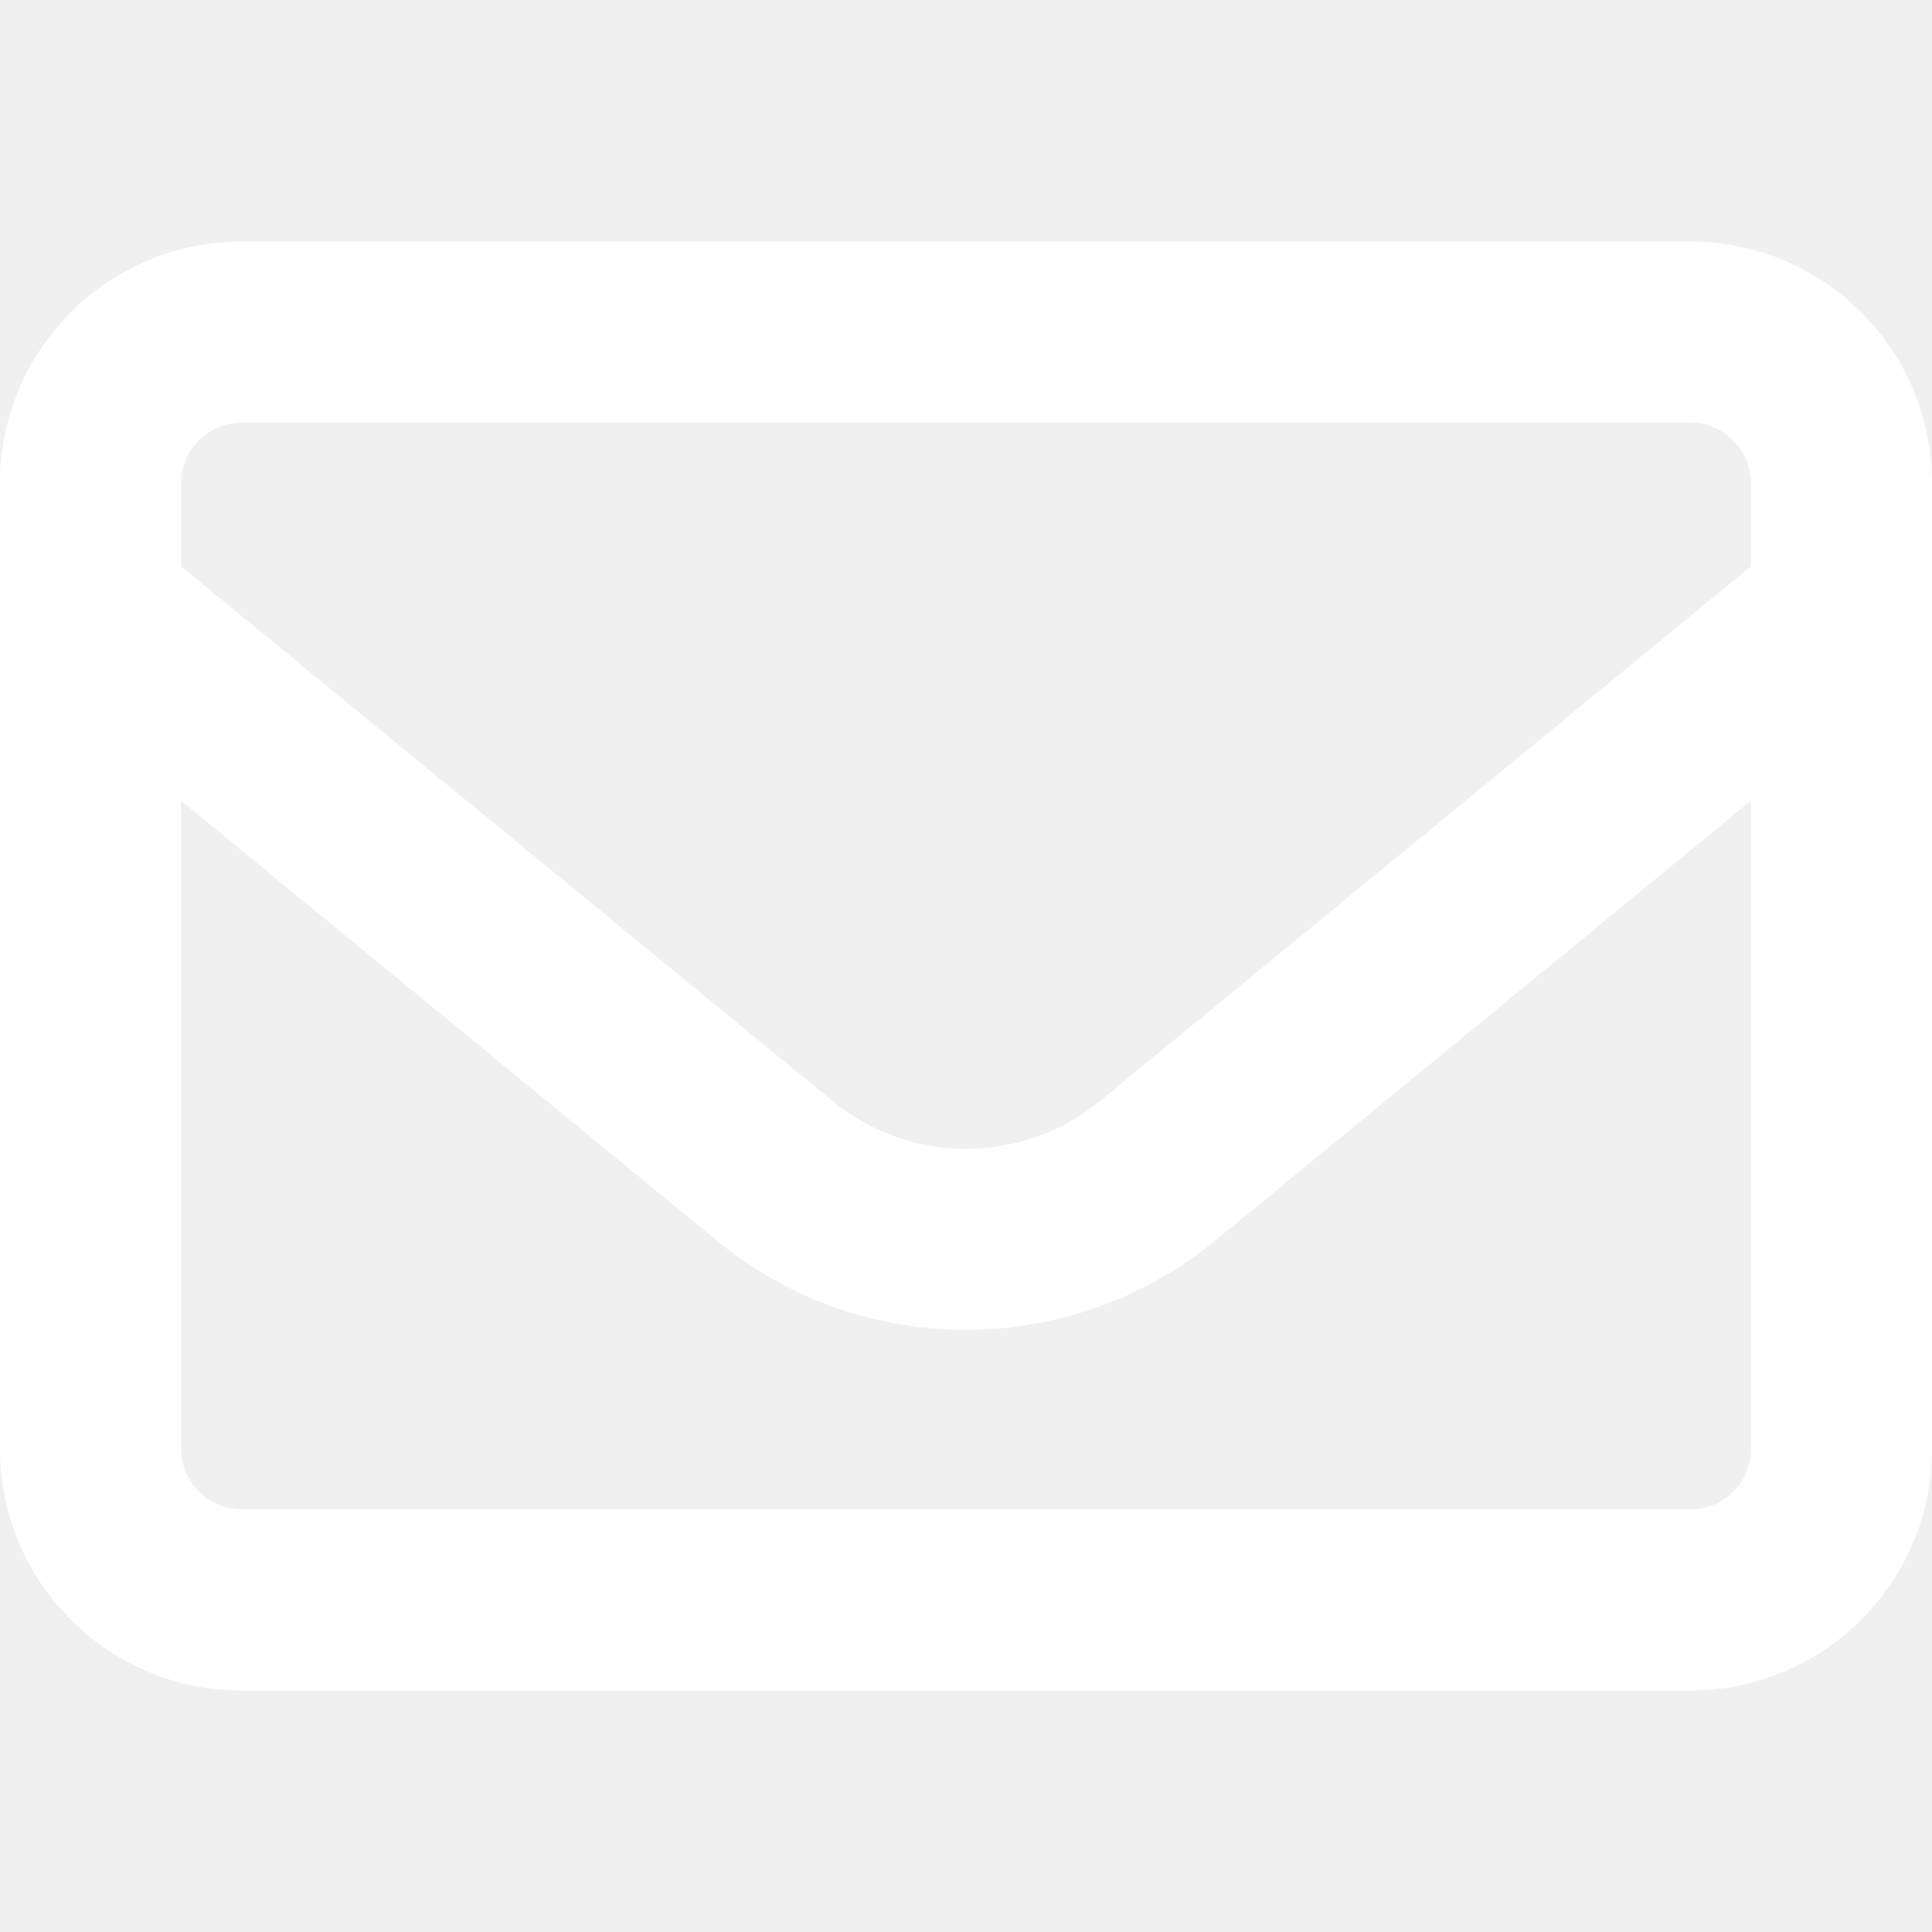
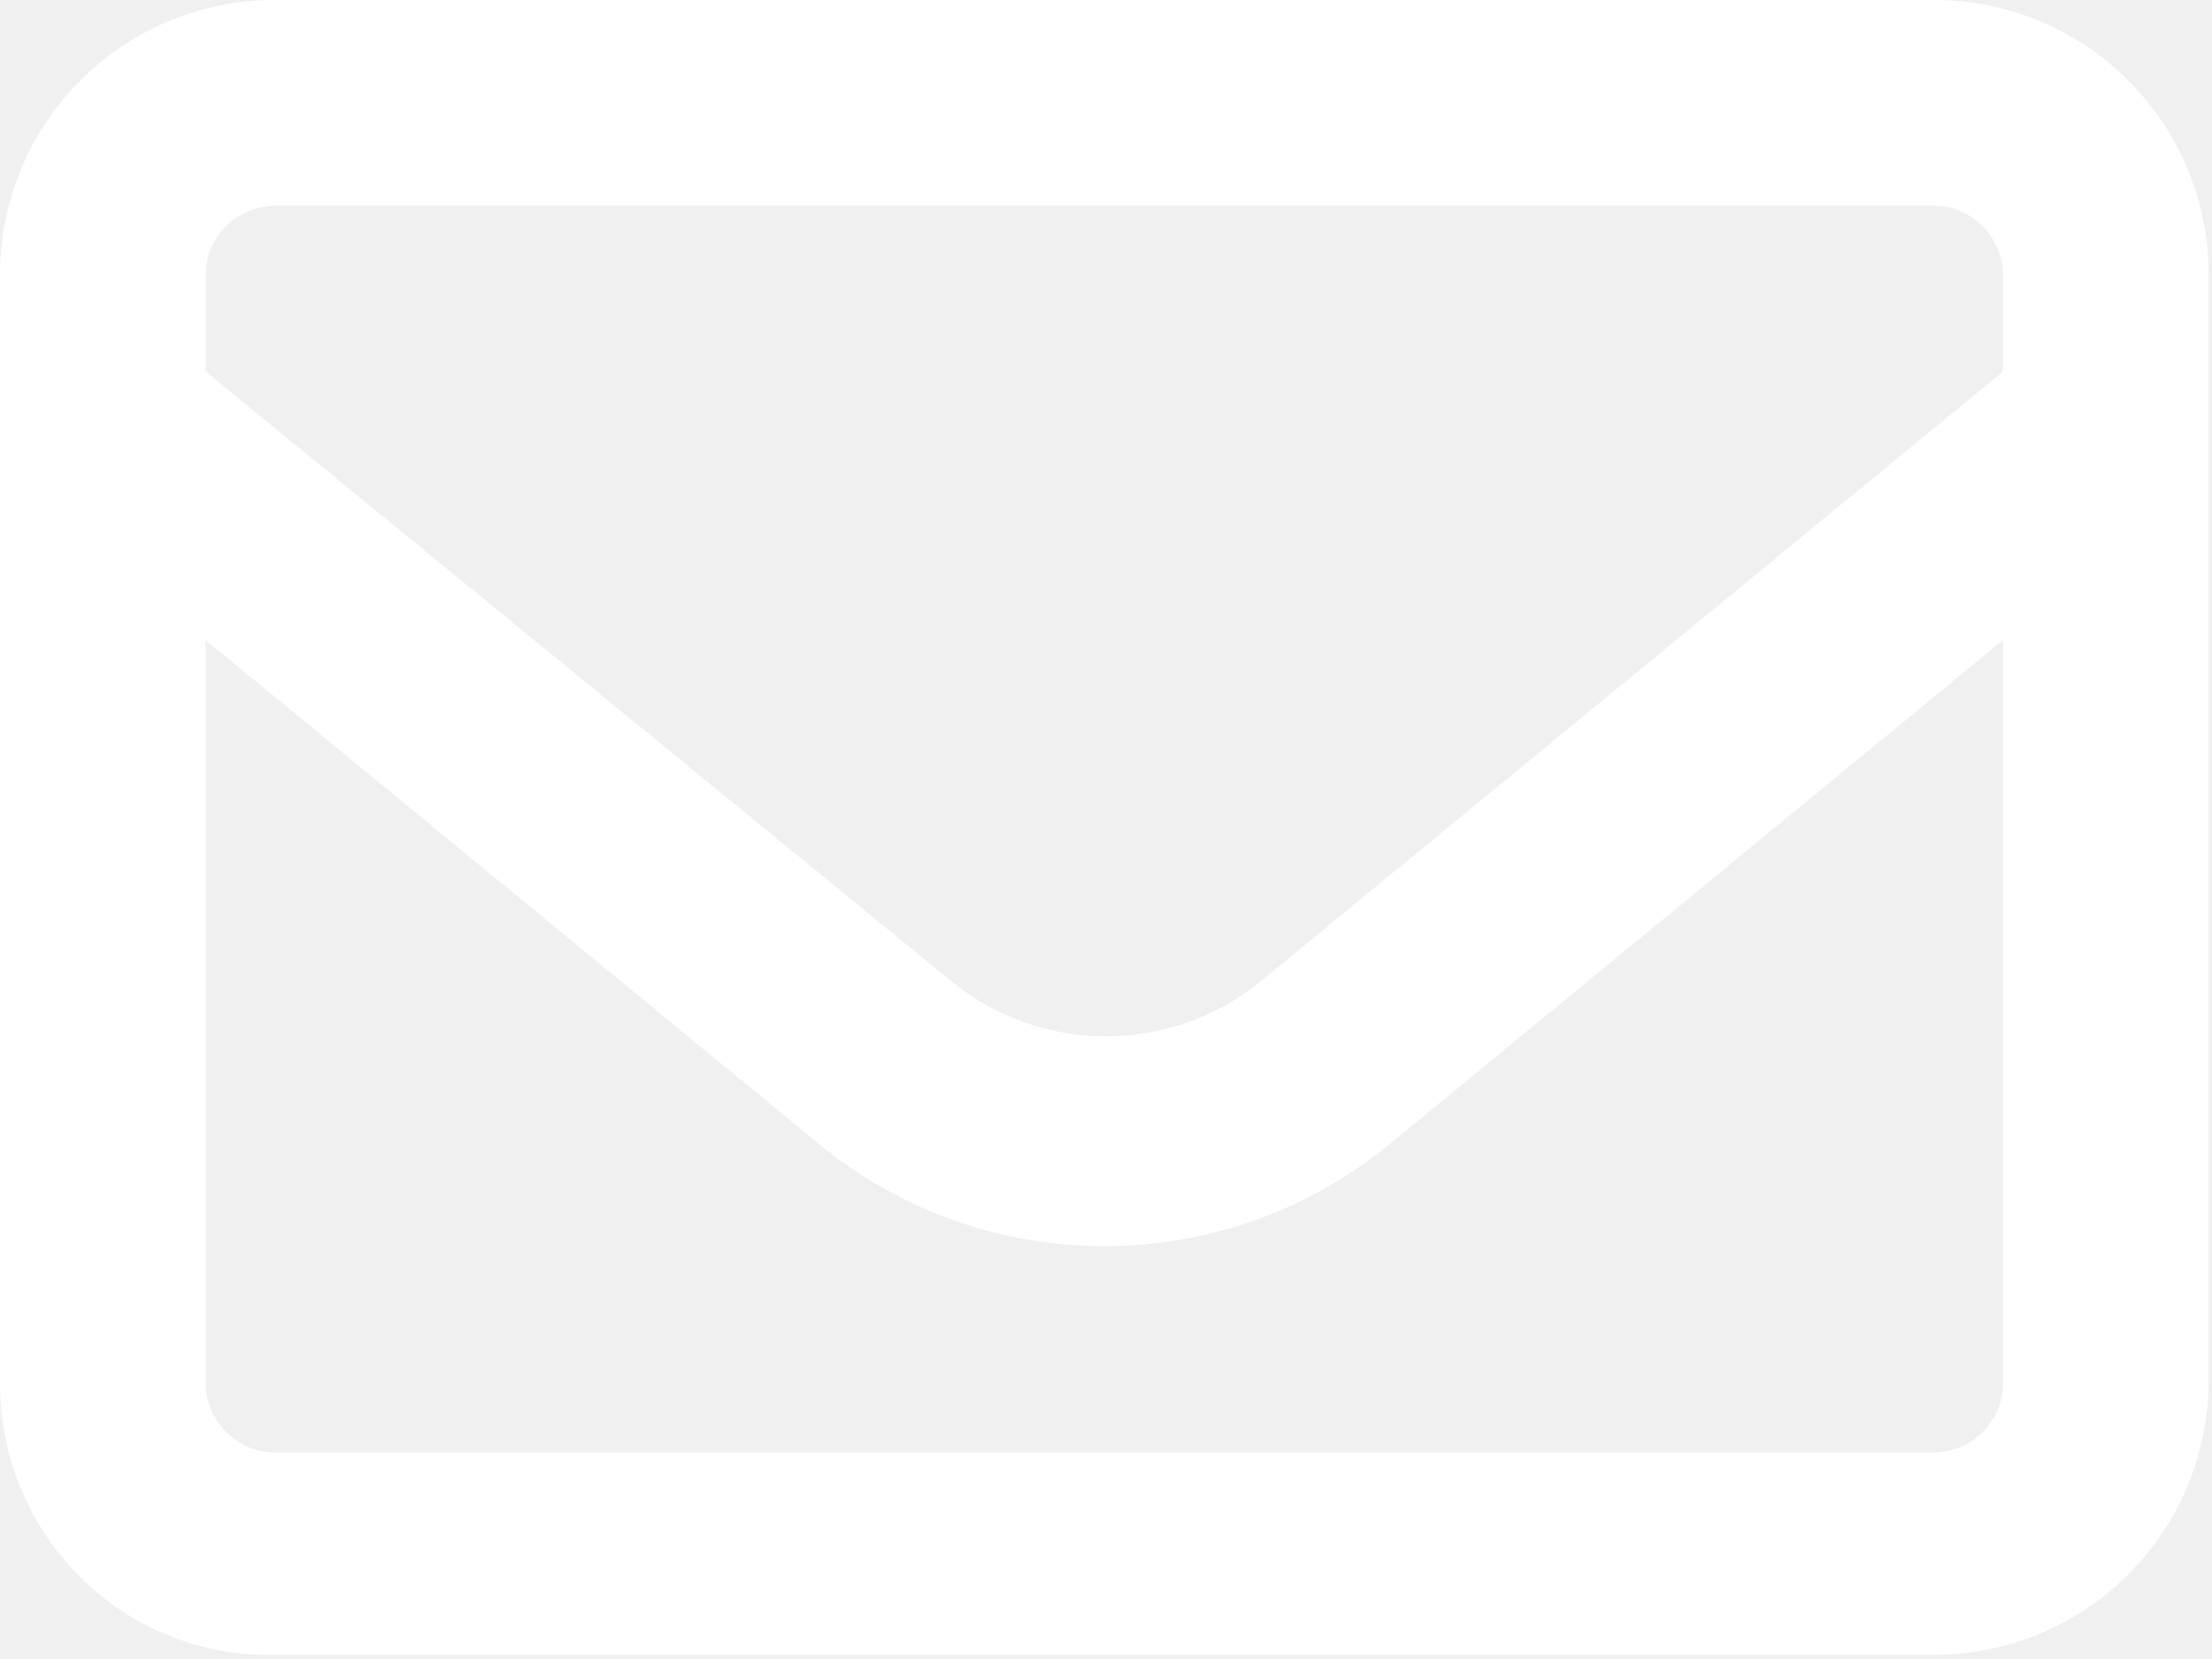
- <svg xmlns="http://www.w3.org/2000/svg" version="1.1" id="Layer_1" x="0px" y="0px" viewBox="0 0 512 512" style="enable-background:new 0 0 512 512;" xml:space="preserve">
+ <svg xmlns="http://www.w3.org/2000/svg" version="1.1" id="Layer_1" x="0px" y="0px" viewBox="0 0 66.7 50" style="enable-background:new 0 0 66.7 50;" xml:space="preserve">
  <style type="text/css">
	.st0{fill:#FFFFFF;}
</style>
-   <path class="st0" d="M64,112c-8.8,0-16,7.2-16,16v22.1l172.5,141.6c20.7,17,50.4,17,71.1,0L464,150.1V128c0-8.8-7.2-16-16-16H64z   M48,212.2V384c0,8.8,7.2,16,16,16h384c8.8,0,16-7.2,16-16V212.2L322,328.8c-38.4,31.5-93.7,31.5-132,0L48,212.2z M0,128  c0-35.3,28.7-64,64-64h384c35.3,0,64,28.7,64,64v256c0,35.3-28.7,64-64,64H64c-35.3,0-64-28.7-64-64V128z" />
+   <path class="st0" d="M8.3,6.2c-1.1,0-2.1,0.9-2.1,2.1v2.9l22.5,18.4c2.7,2.2,6.6,2.2,9.3,0l22.4-18.4V8.3c0-1.1-0.9-2.1-2.1-2.1H8.3  z M6.2,19.3v22.4c0,1.1,0.9,2.1,2.1,2.1h50c1.1,0,2.1-0.9,2.1-2.1V19.3L41.9,34.5c-5,4.1-12.2,4.1-17.2,0L6.2,19.3z M0,8.3  C0,3.7,3.7,0,8.3,0h50c4.6,0,8.3,3.7,8.3,8.3v33.3c0,4.6-3.7,8.3-8.3,8.3h-50C3.7,50,0,46.3,0,41.7V8.3z" />
</svg>
